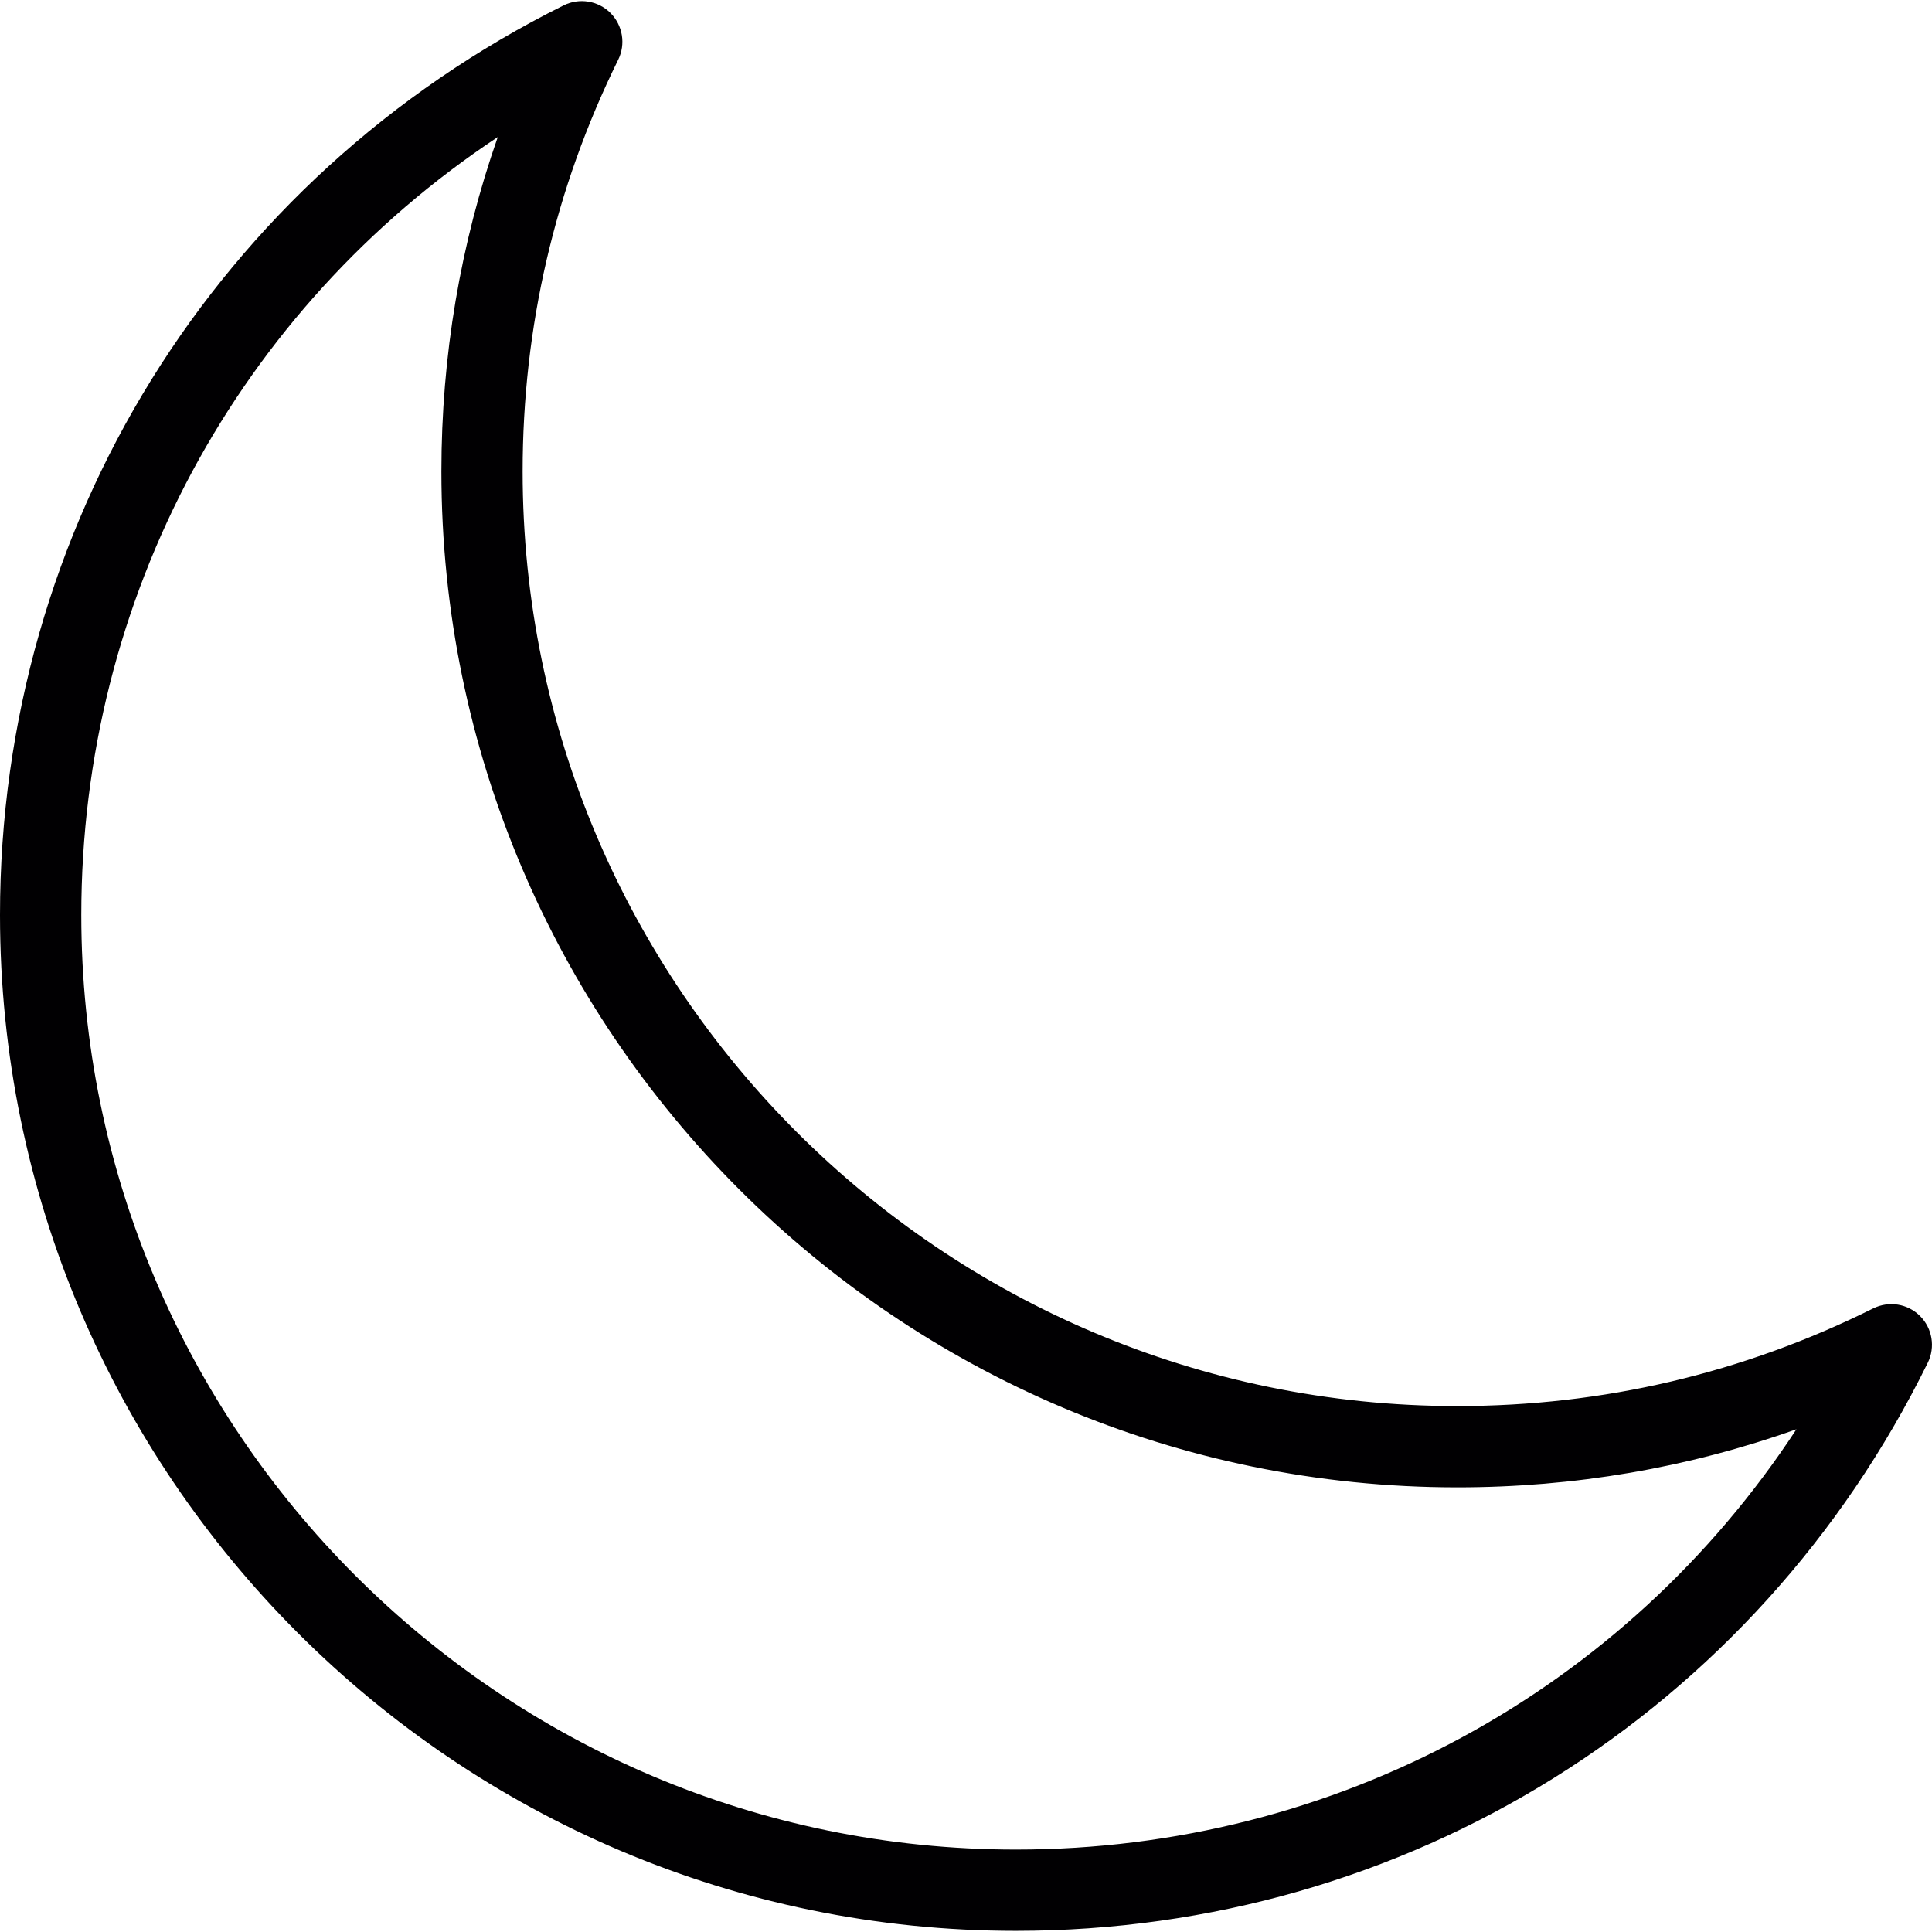
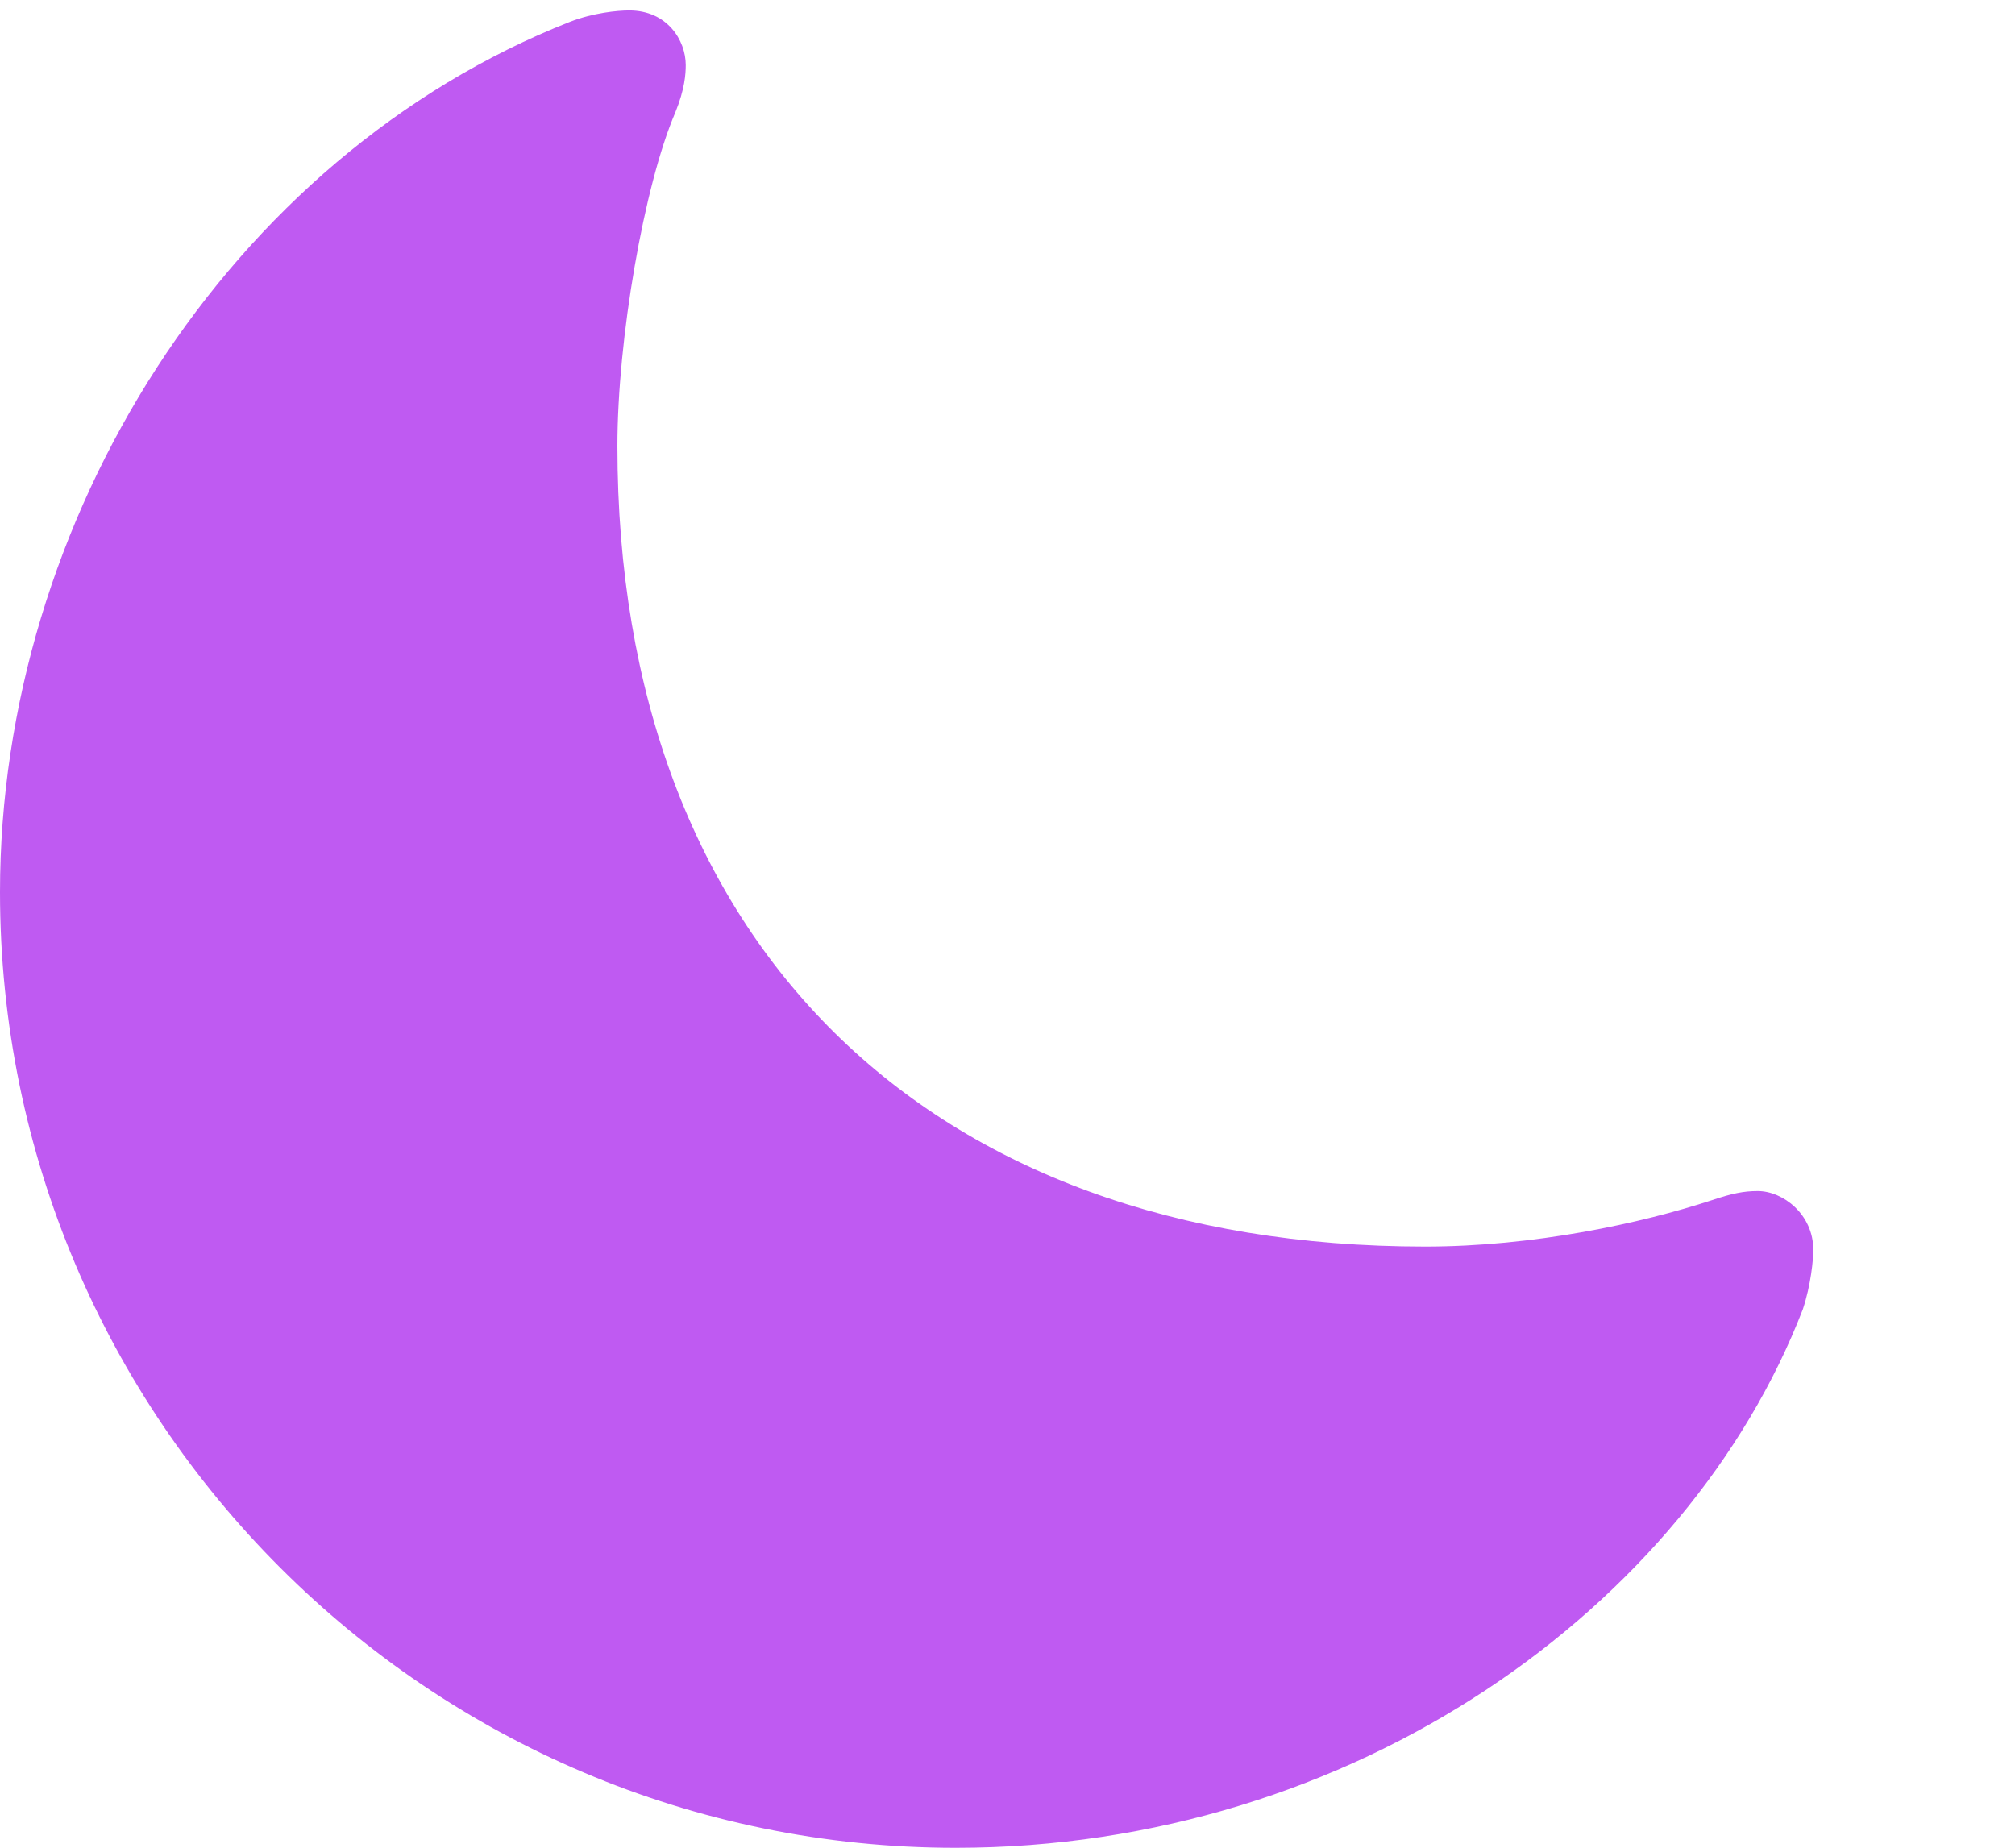
- <svg xmlns="http://www.w3.org/2000/svg" height="800px" width="800px" version="1.1" id="Capa_1" viewBox="0 0 47.539 47.539" xml:space="preserve">
+ <svg xmlns="http://www.w3.org/2000/svg" version="1.1" viewBox="0 0 4.246 3.894">
  <g>
-     <g>
-       <path style="fill:#010002;" d="M24.997,47.511C11.214,47.511,0,36.298,0,22.515C0,12.969,5.314,4.392,13.869,0.132    c0.385-0.191,0.848-0.117,1.151,0.186s0.381,0.766,0.192,1.15C13.651,4.64,12.86,8.05,12.86,11.601    c0,12.681,10.316,22.997,22.997,22.997c3.59,0,7.033-0.809,10.236-2.403c0.386-0.191,0.848-0.117,1.151,0.186    c0.304,0.303,0.381,0.766,0.192,1.15C43.196,42.153,34.597,47.511,24.997,47.511z M12.248,3.372C5.862,7.608,2,14.709,2,22.515    c0,12.68,10.316,22.996,22.997,22.996c7.854,0,14.981-3.898,19.207-10.343c-2.668,0.95-5.464,1.43-8.346,1.43    c-13.783,0-24.997-11.214-24.997-24.997C10.861,8.761,11.327,6.005,12.248,3.372z" />
-     </g>
+     <rect height="3.894" opacity="0" width="4.246" x="0" y="0" />
+     <path d="M3.003 2.627C1.956 2.627 1.301 1.99 1.301 0.94C1.301 0.715 1.357 0.391 1.423 0.237C1.443 0.188 1.445 0.156 1.445 0.137C1.445 0.085 1.406 0.022 1.326 0.022C1.301 0.022 1.25 0.027 1.201 0.046C0.481 0.33 0 1.094 0 1.88C0 2.991 0.903 3.894 2.014 3.894C2.854 3.894 3.557 3.386 3.799 2.759C3.816 2.708 3.821 2.654 3.821 2.634C3.821 2.559 3.757 2.51 3.704 2.51C3.674 2.51 3.65 2.515 3.608 2.529C3.459 2.578 3.232 2.627 3.003 2.627Z" fill="#bf5af2" />
  </g>
</svg>
